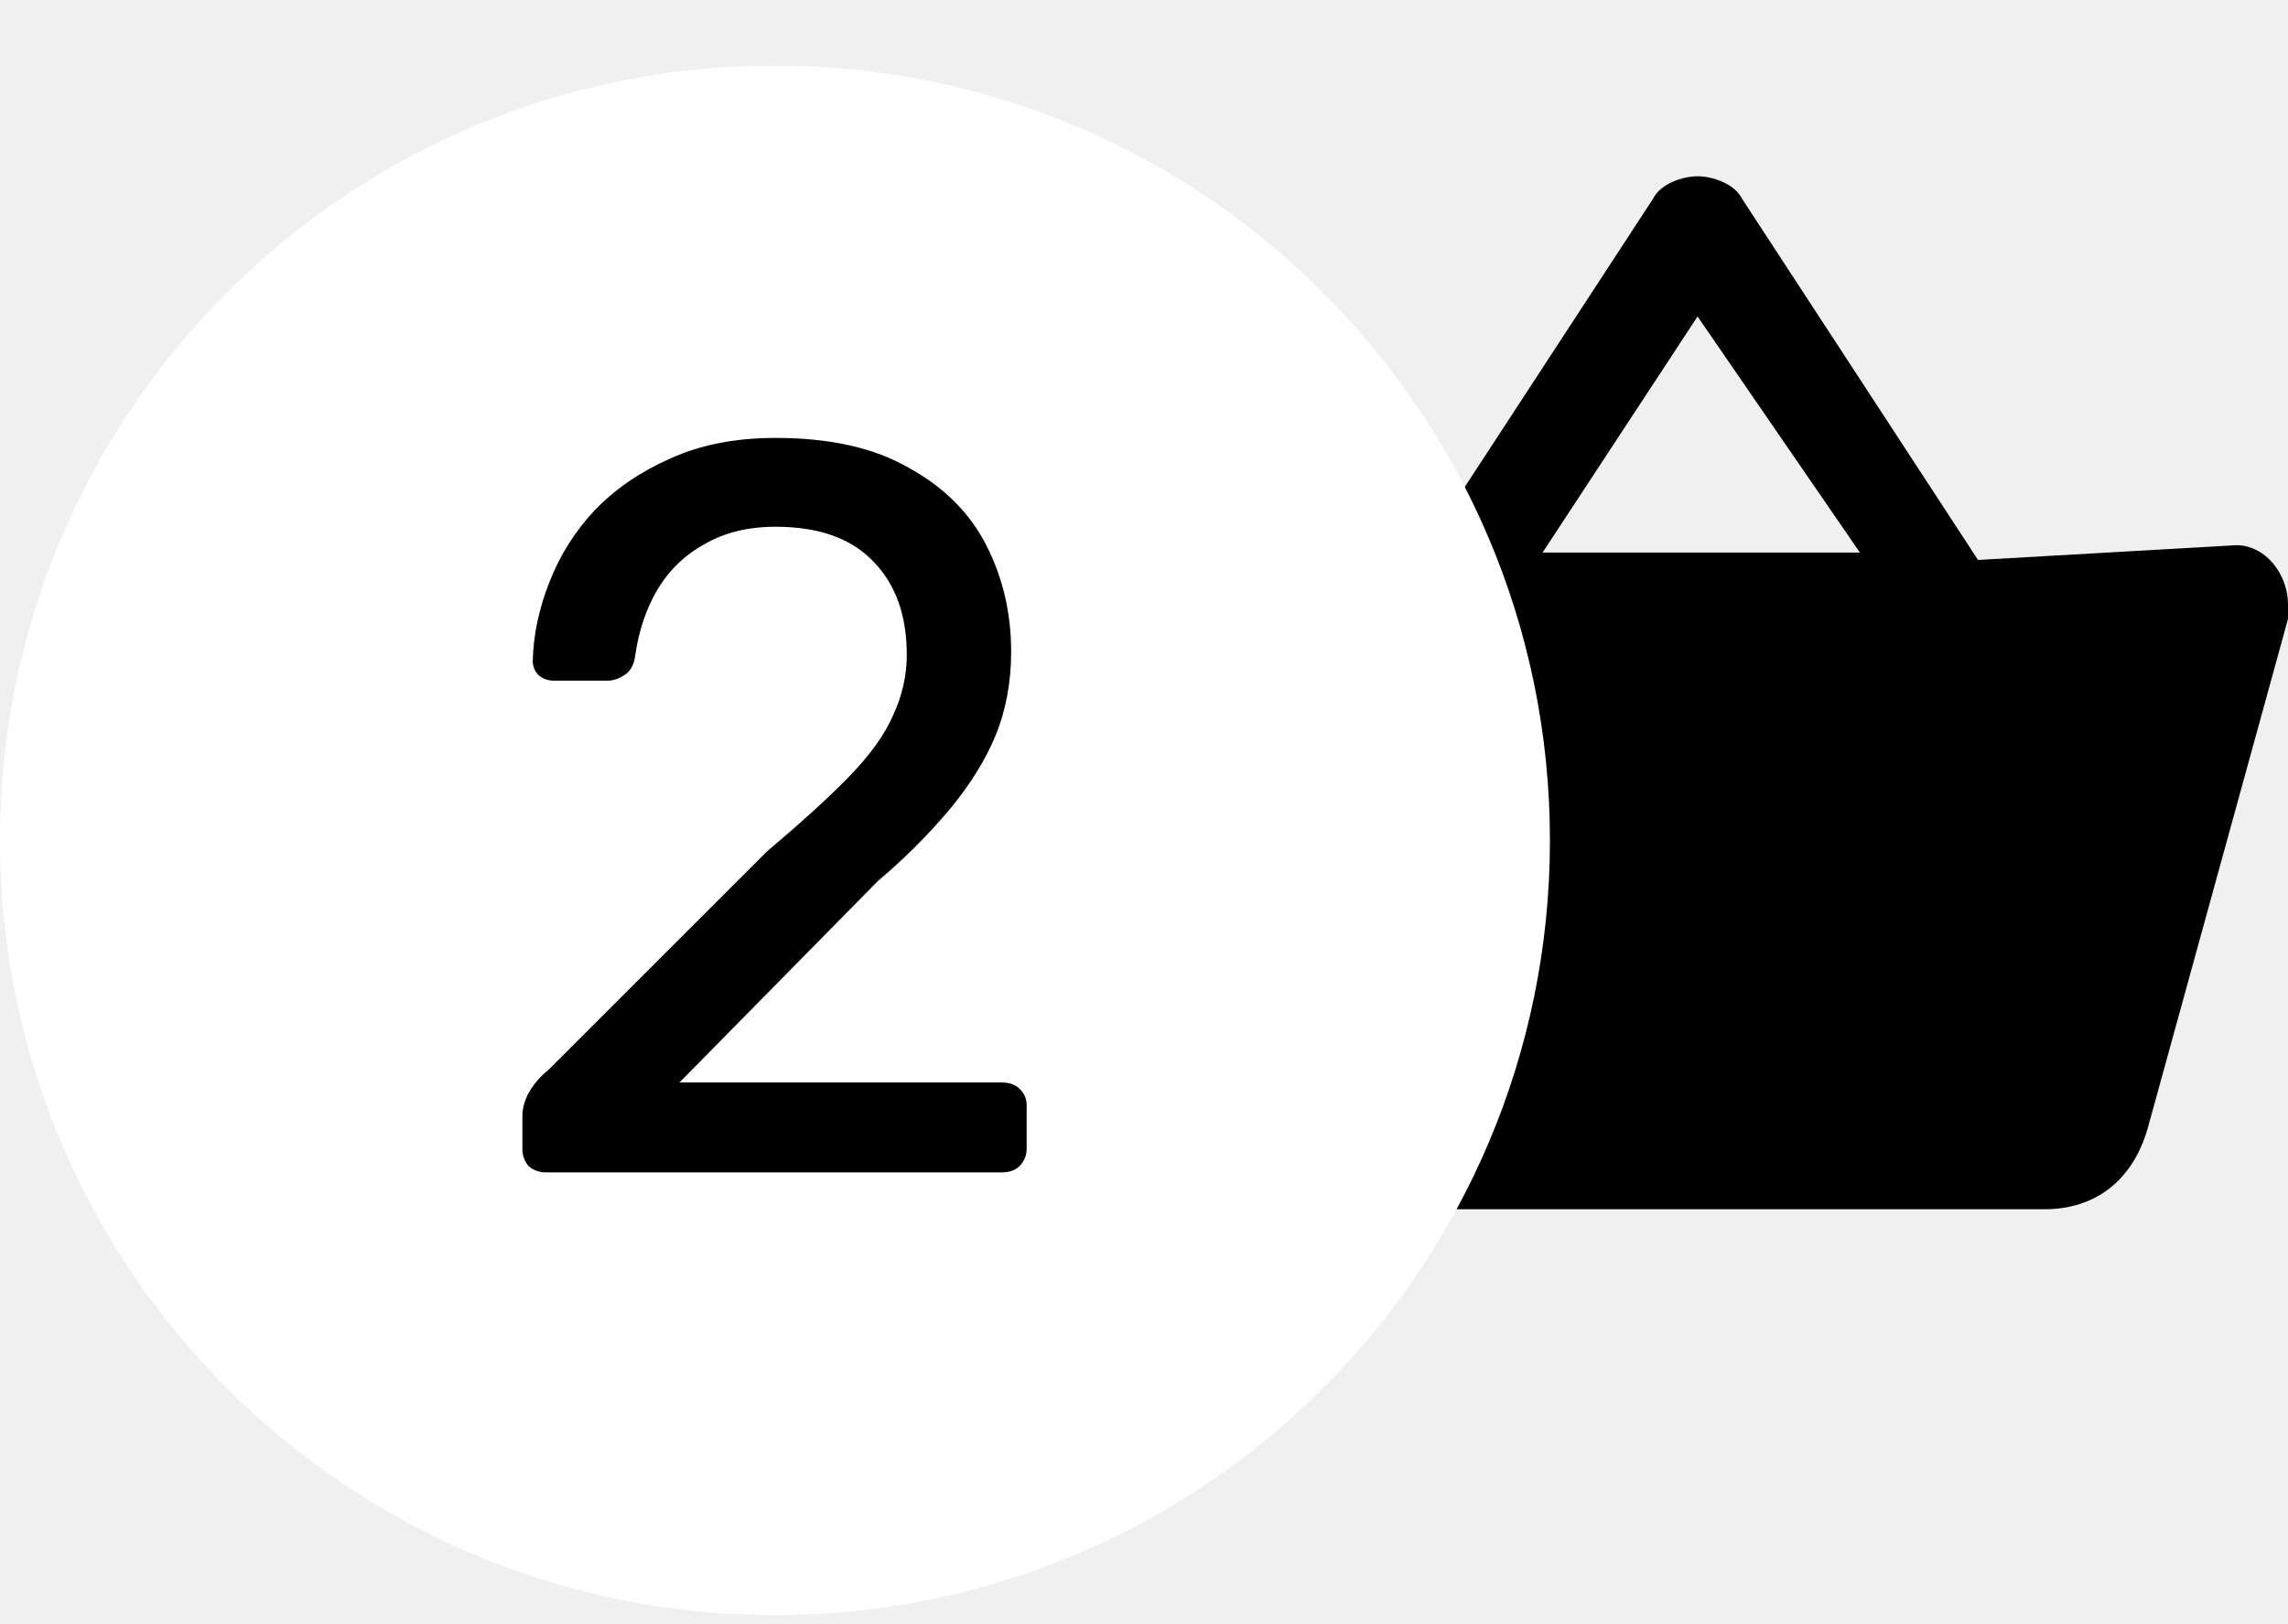
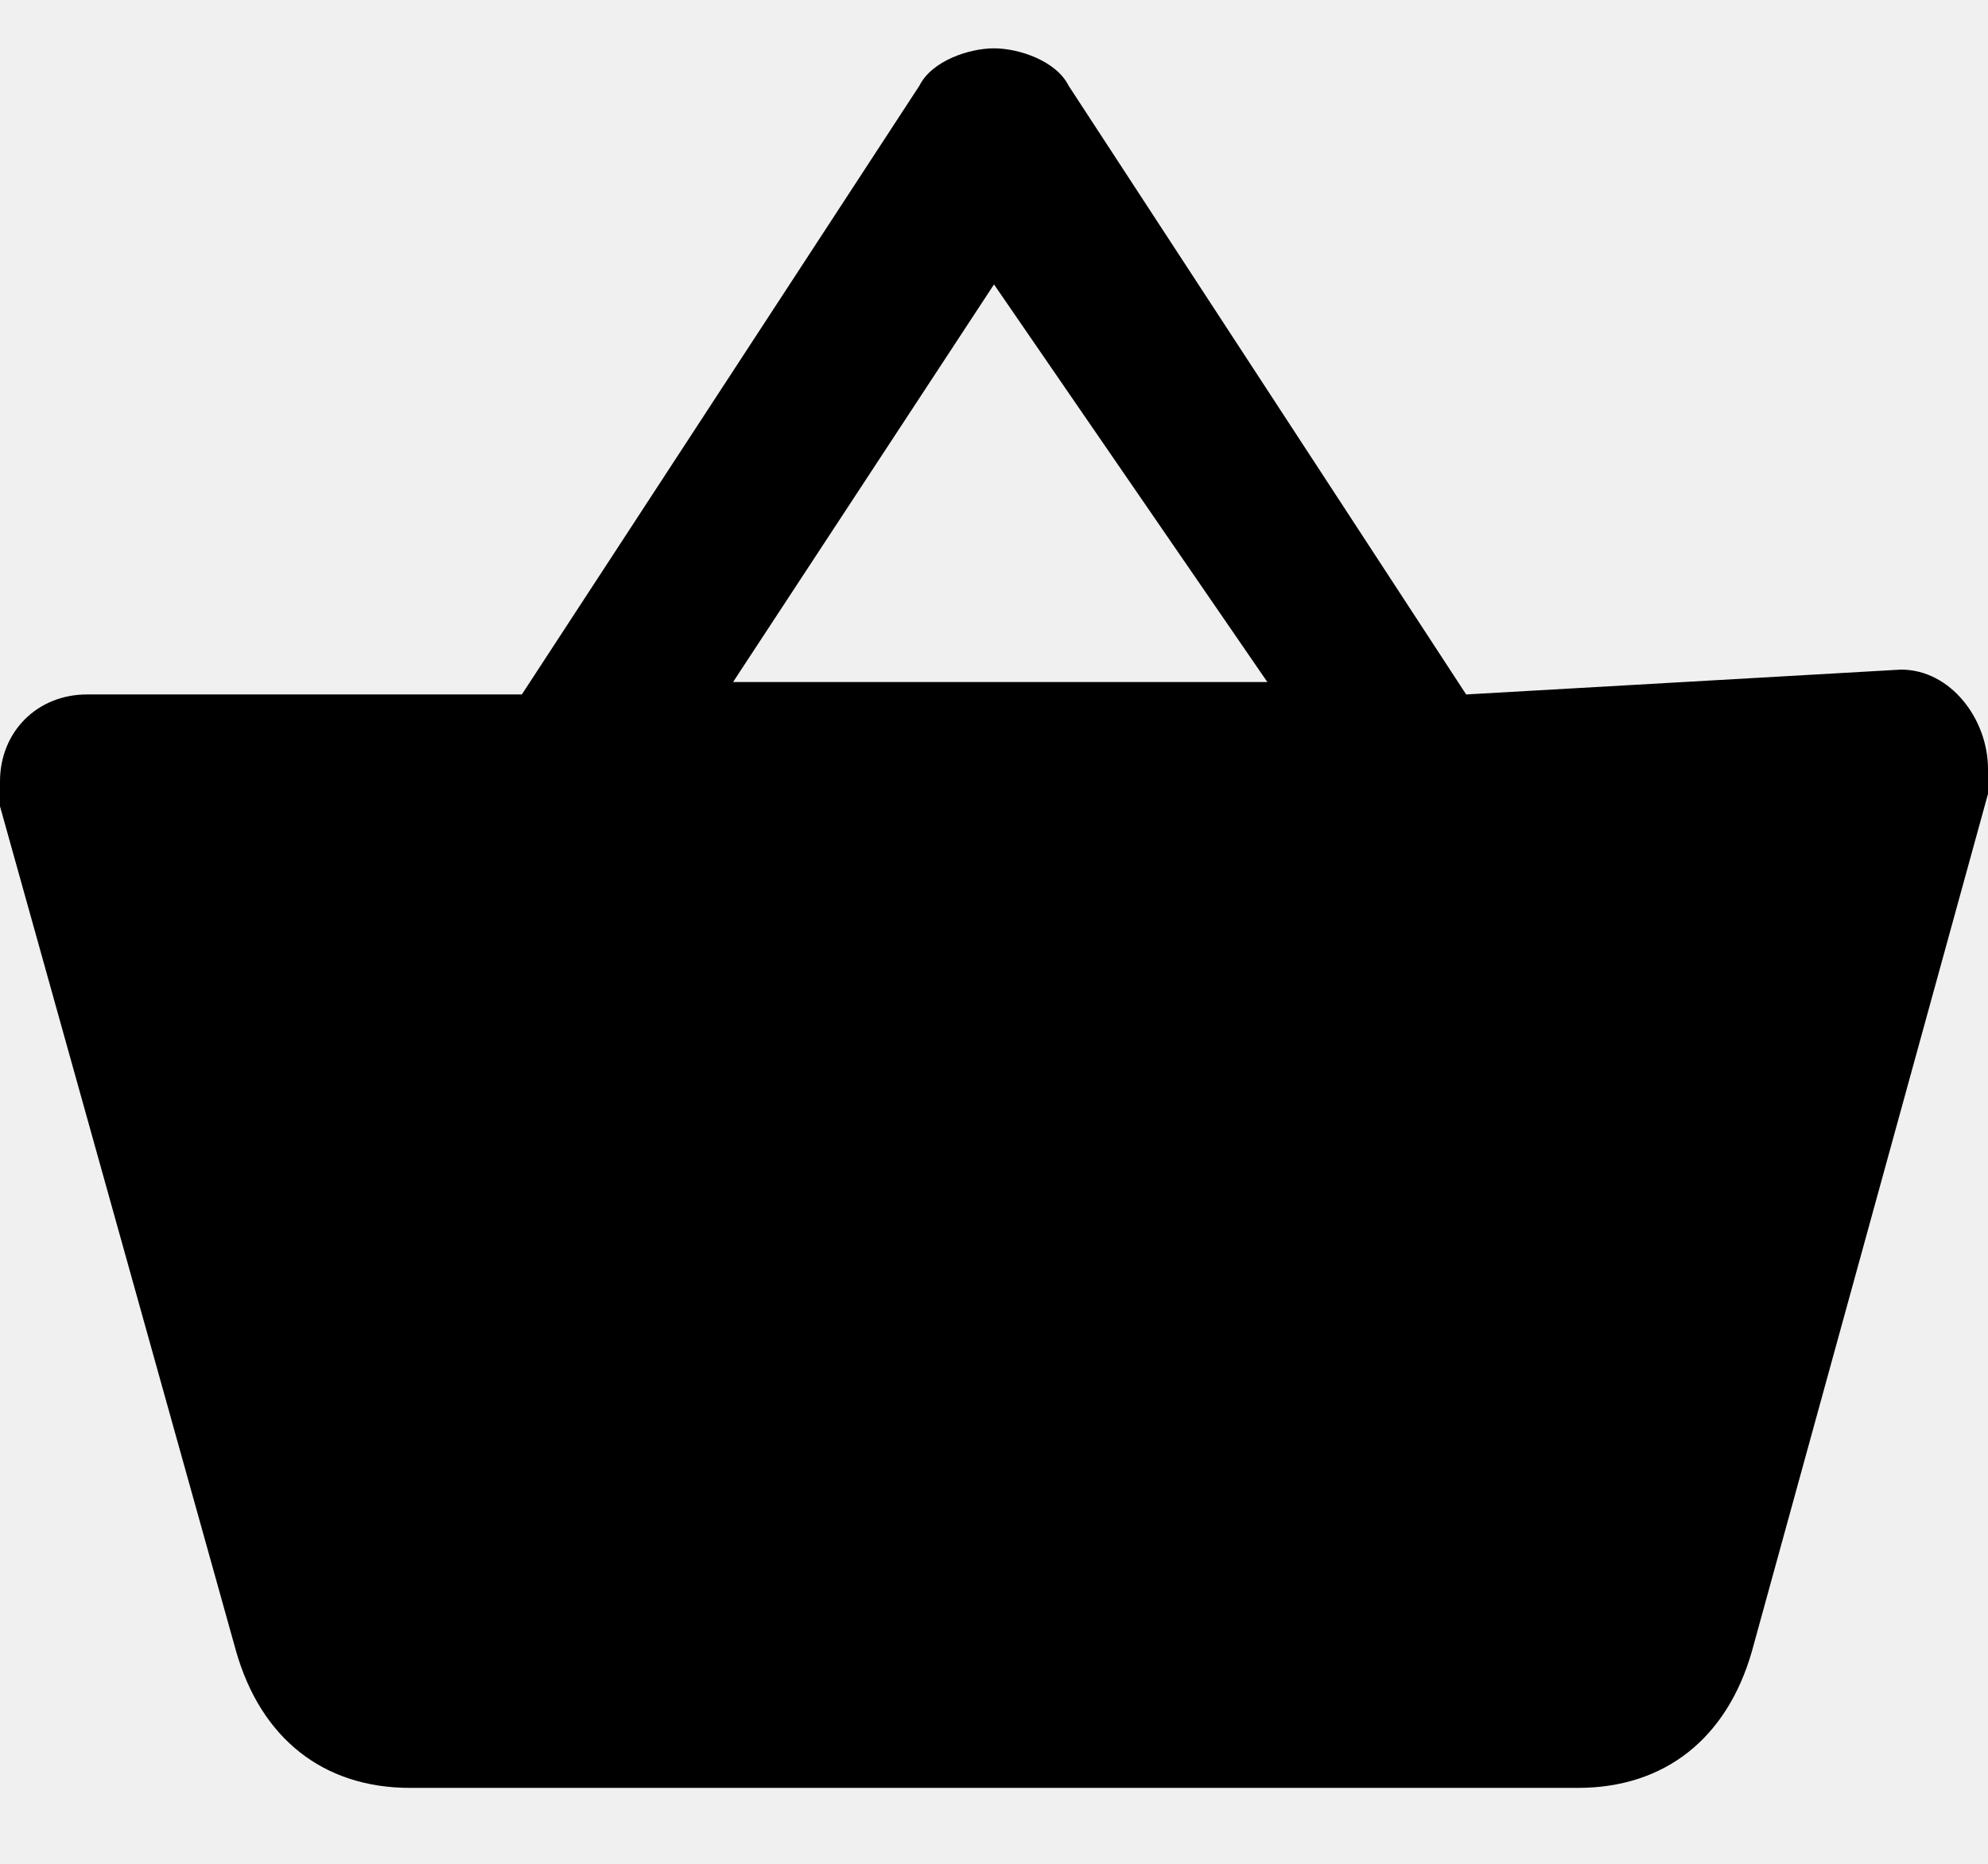
- <svg xmlns="http://www.w3.org/2000/svg" width="31" height="22" viewBox="0 0 31 22" fill="none">
+ <svg xmlns="http://www.w3.org/2000/svg" width="16" height="15" viewBox="0 0 16 15" fill="none">
  <g clip-path="url(#a)">
-     <path d="m30.3 7.389-3.5.2-3.2-4.9c-.1-.2-.4-.3-.6-.3-.2 0-.5.1-.6.3l-3.2 4.9h-3.5c-.4 0-.7.3-.7.7v.2l1.9 6.8c.2.7.7 1.1 1.4 1.1h9.4c.7 0 1.2-.4 1.4-1.1l1.9-6.9v-.2c0-.4-.3-.8-.7-.8Zm-7.3-3.1 2.2 3.2h-4.3l2.1-3.2Z" fill="#000" />
+     <path d="m15.3 5.389-3.5.2-3.2-4.9c-.1-.2-.4-.3-.6-.3-.2 0-.5.1-.6.3l-3.2 4.9H.7c-.4 0-.7.3-.7.7v.2l1.9 6.8c.2.7.7 1.1 1.4 1.1h9.4c.7 0 1.2-.4 1.4-1.1l1.9-6.9v-.2c0-.4-.3-.8-.7-.8ZM8 2.289l2.2 3.2H5.9l2.1-3.2Z" fill="#000" />
  </g>
-   <circle cx="10.5" cy="11.389" r="10.5" fill="#fff" />
-   <path d="M7.4 15.889a.353.353 0 0 1-.238-.084.353.353 0 0 1-.084-.238v-.448c0-.084.023-.177.07-.28a1.06 1.06 0 0 1 .28-.336l2.968-2.968c.476-.401.849-.742 1.12-1.022.28-.29.476-.565.588-.826.12-.261.182-.532.182-.812 0-.532-.15-.952-.448-1.26-.3-.317-.742-.476-1.33-.476-.374 0-.696.08-.966.238-.271.15-.486.36-.644.63-.15.261-.248.56-.294.896-.02.121-.07.205-.154.252a.4.4 0 0 1-.21.07h-.728a.317.317 0 0 1-.21-.07.269.269 0 0 1-.084-.196c.009-.355.084-.71.224-1.064.14-.364.345-.69.616-.98.28-.29.62-.523 1.022-.7.41-.187.886-.28 1.428-.28.737 0 1.339.135 1.806.406.476.261.826.611 1.05 1.05.224.439.336.92.336 1.442 0 .41-.07.789-.21 1.134-.14.336-.346.667-.616.994a8.073 8.073 0 0 1-.98.98l-2.688 2.73h4.368c.102 0 .182.028.238.084a.296.296 0 0 1 .098.238v.574a.324.324 0 0 1-.098.238c-.056.056-.136.084-.238.084H7.4Z" fill="#000" />
  <defs>
    <clipPath id="a">
-       <path fill="#fff" transform="translate(15 2.389)" d="M0 0h16v14H0z" />
+       <path fill="#fff" transform="translate(0 .389)" d="M0 0h16v14H0z" />
    </clipPath>
  </defs>
</svg>
